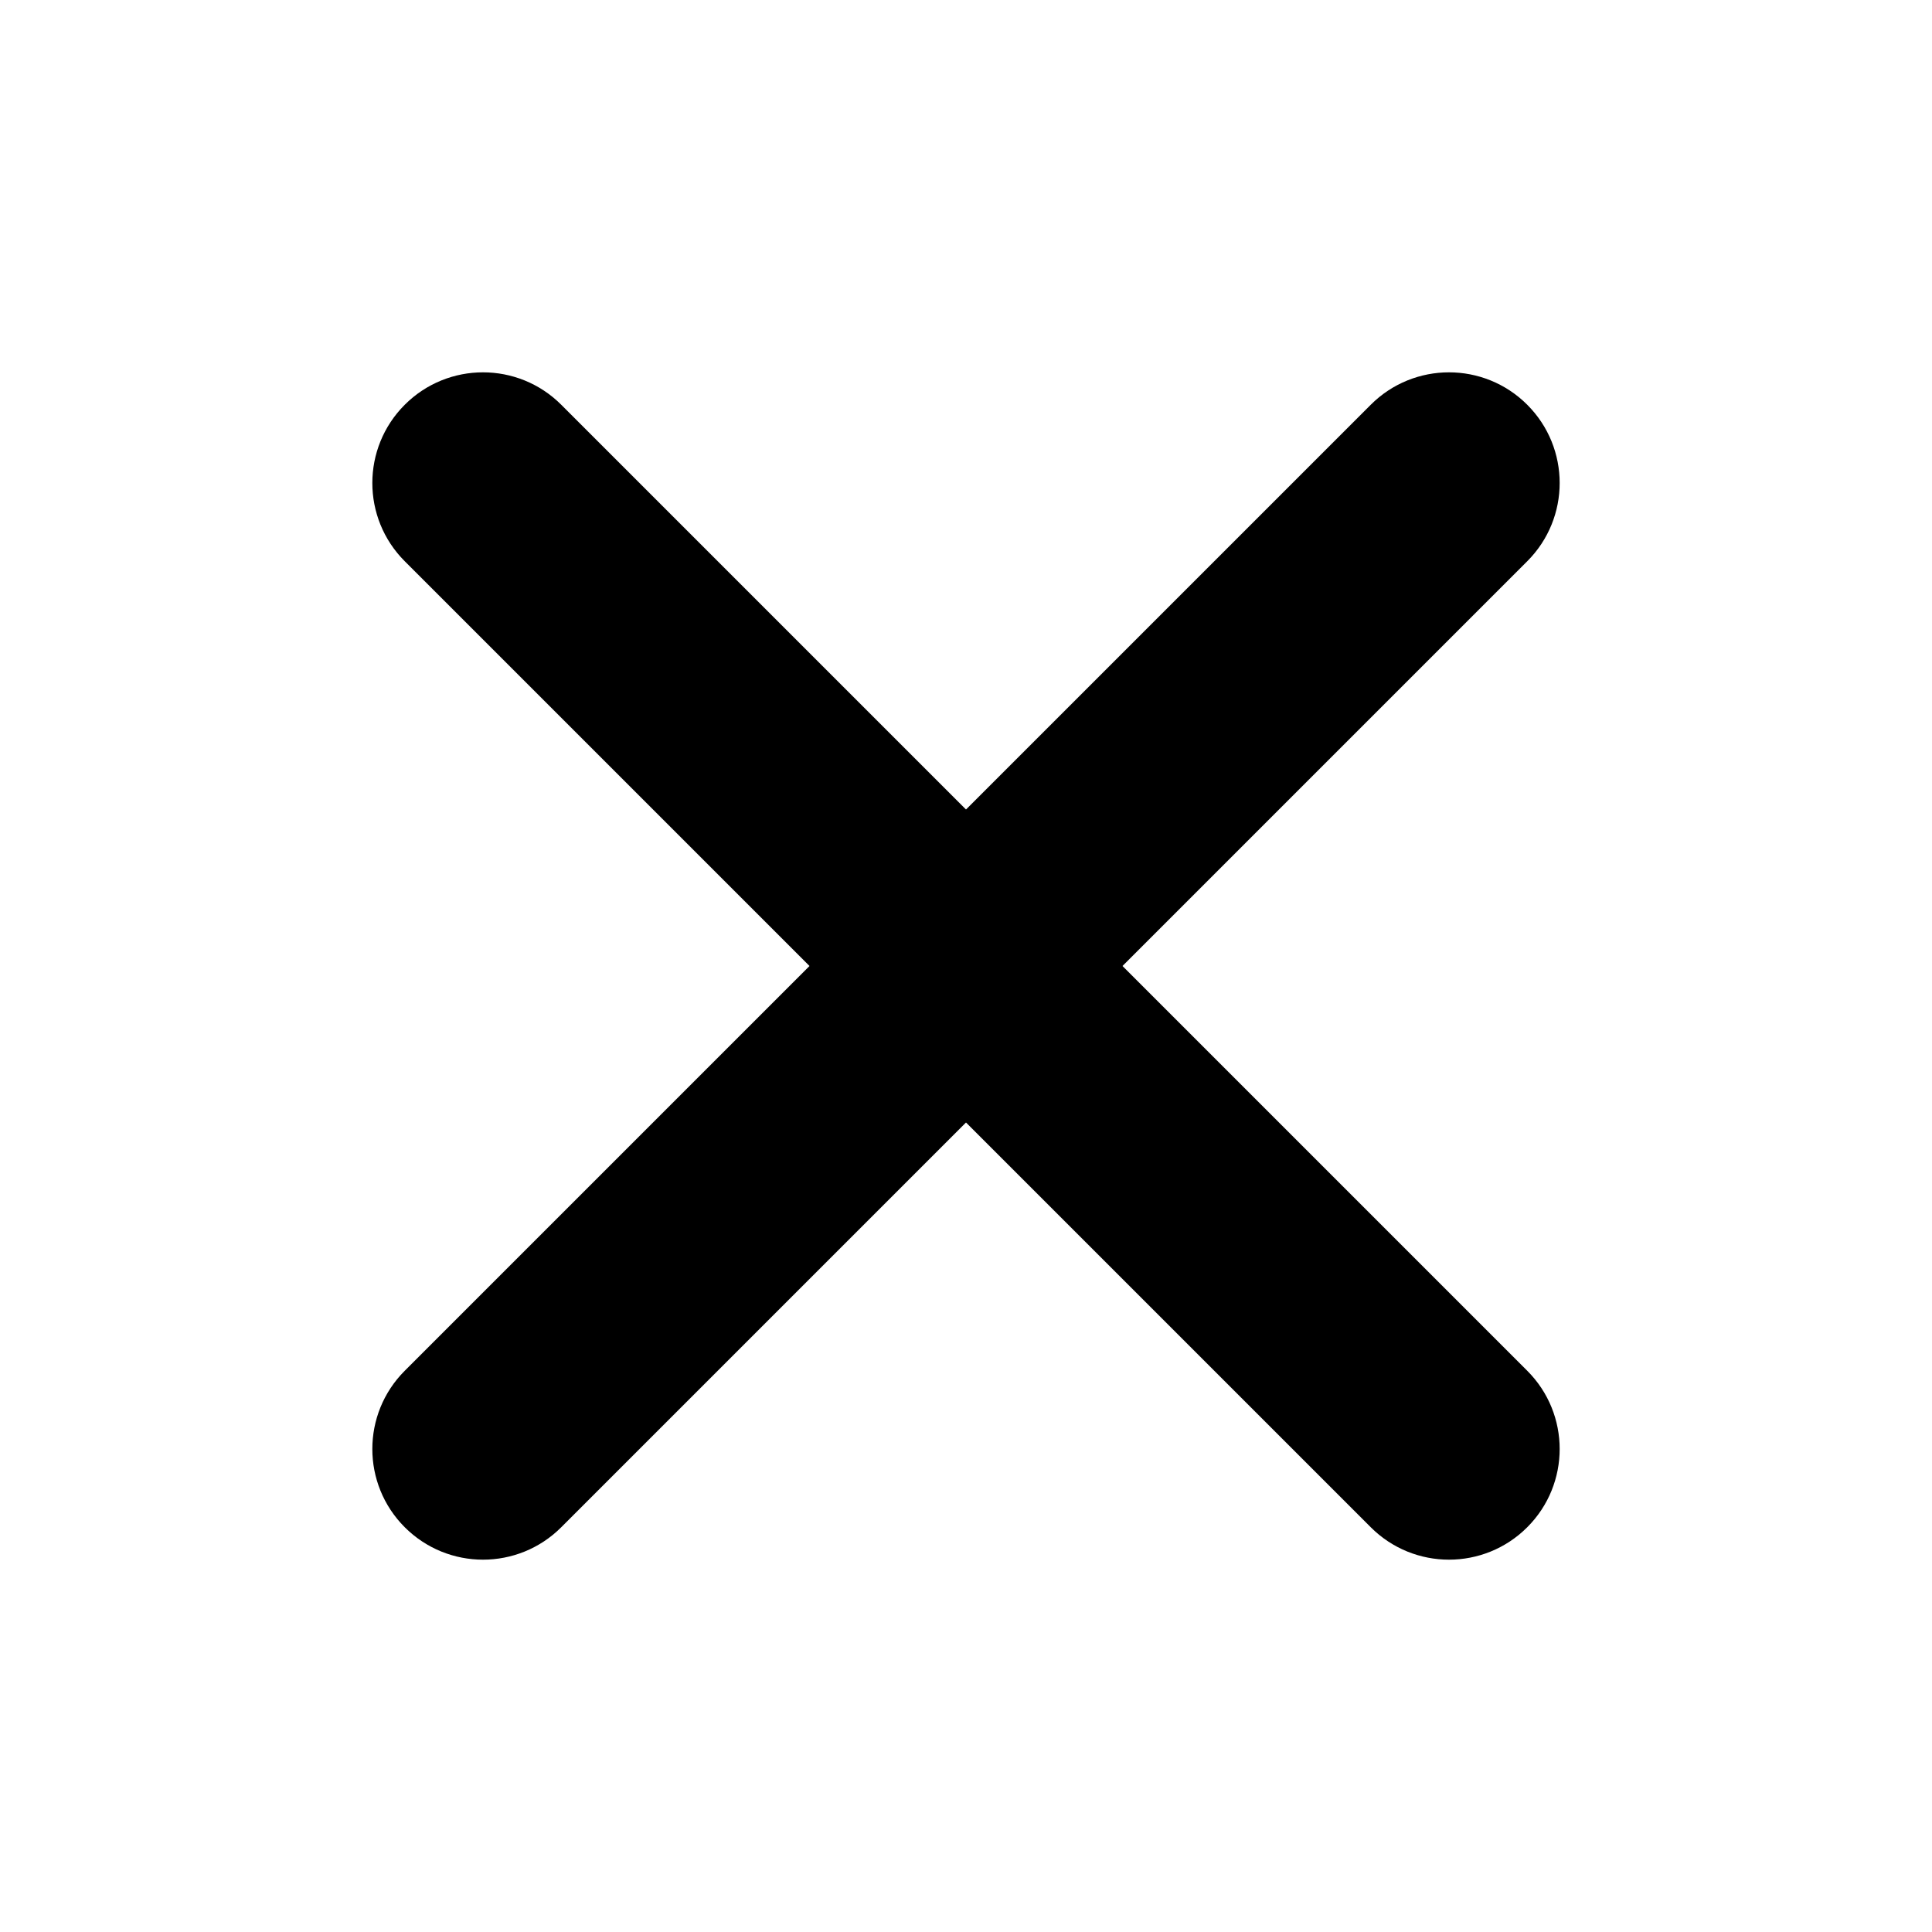
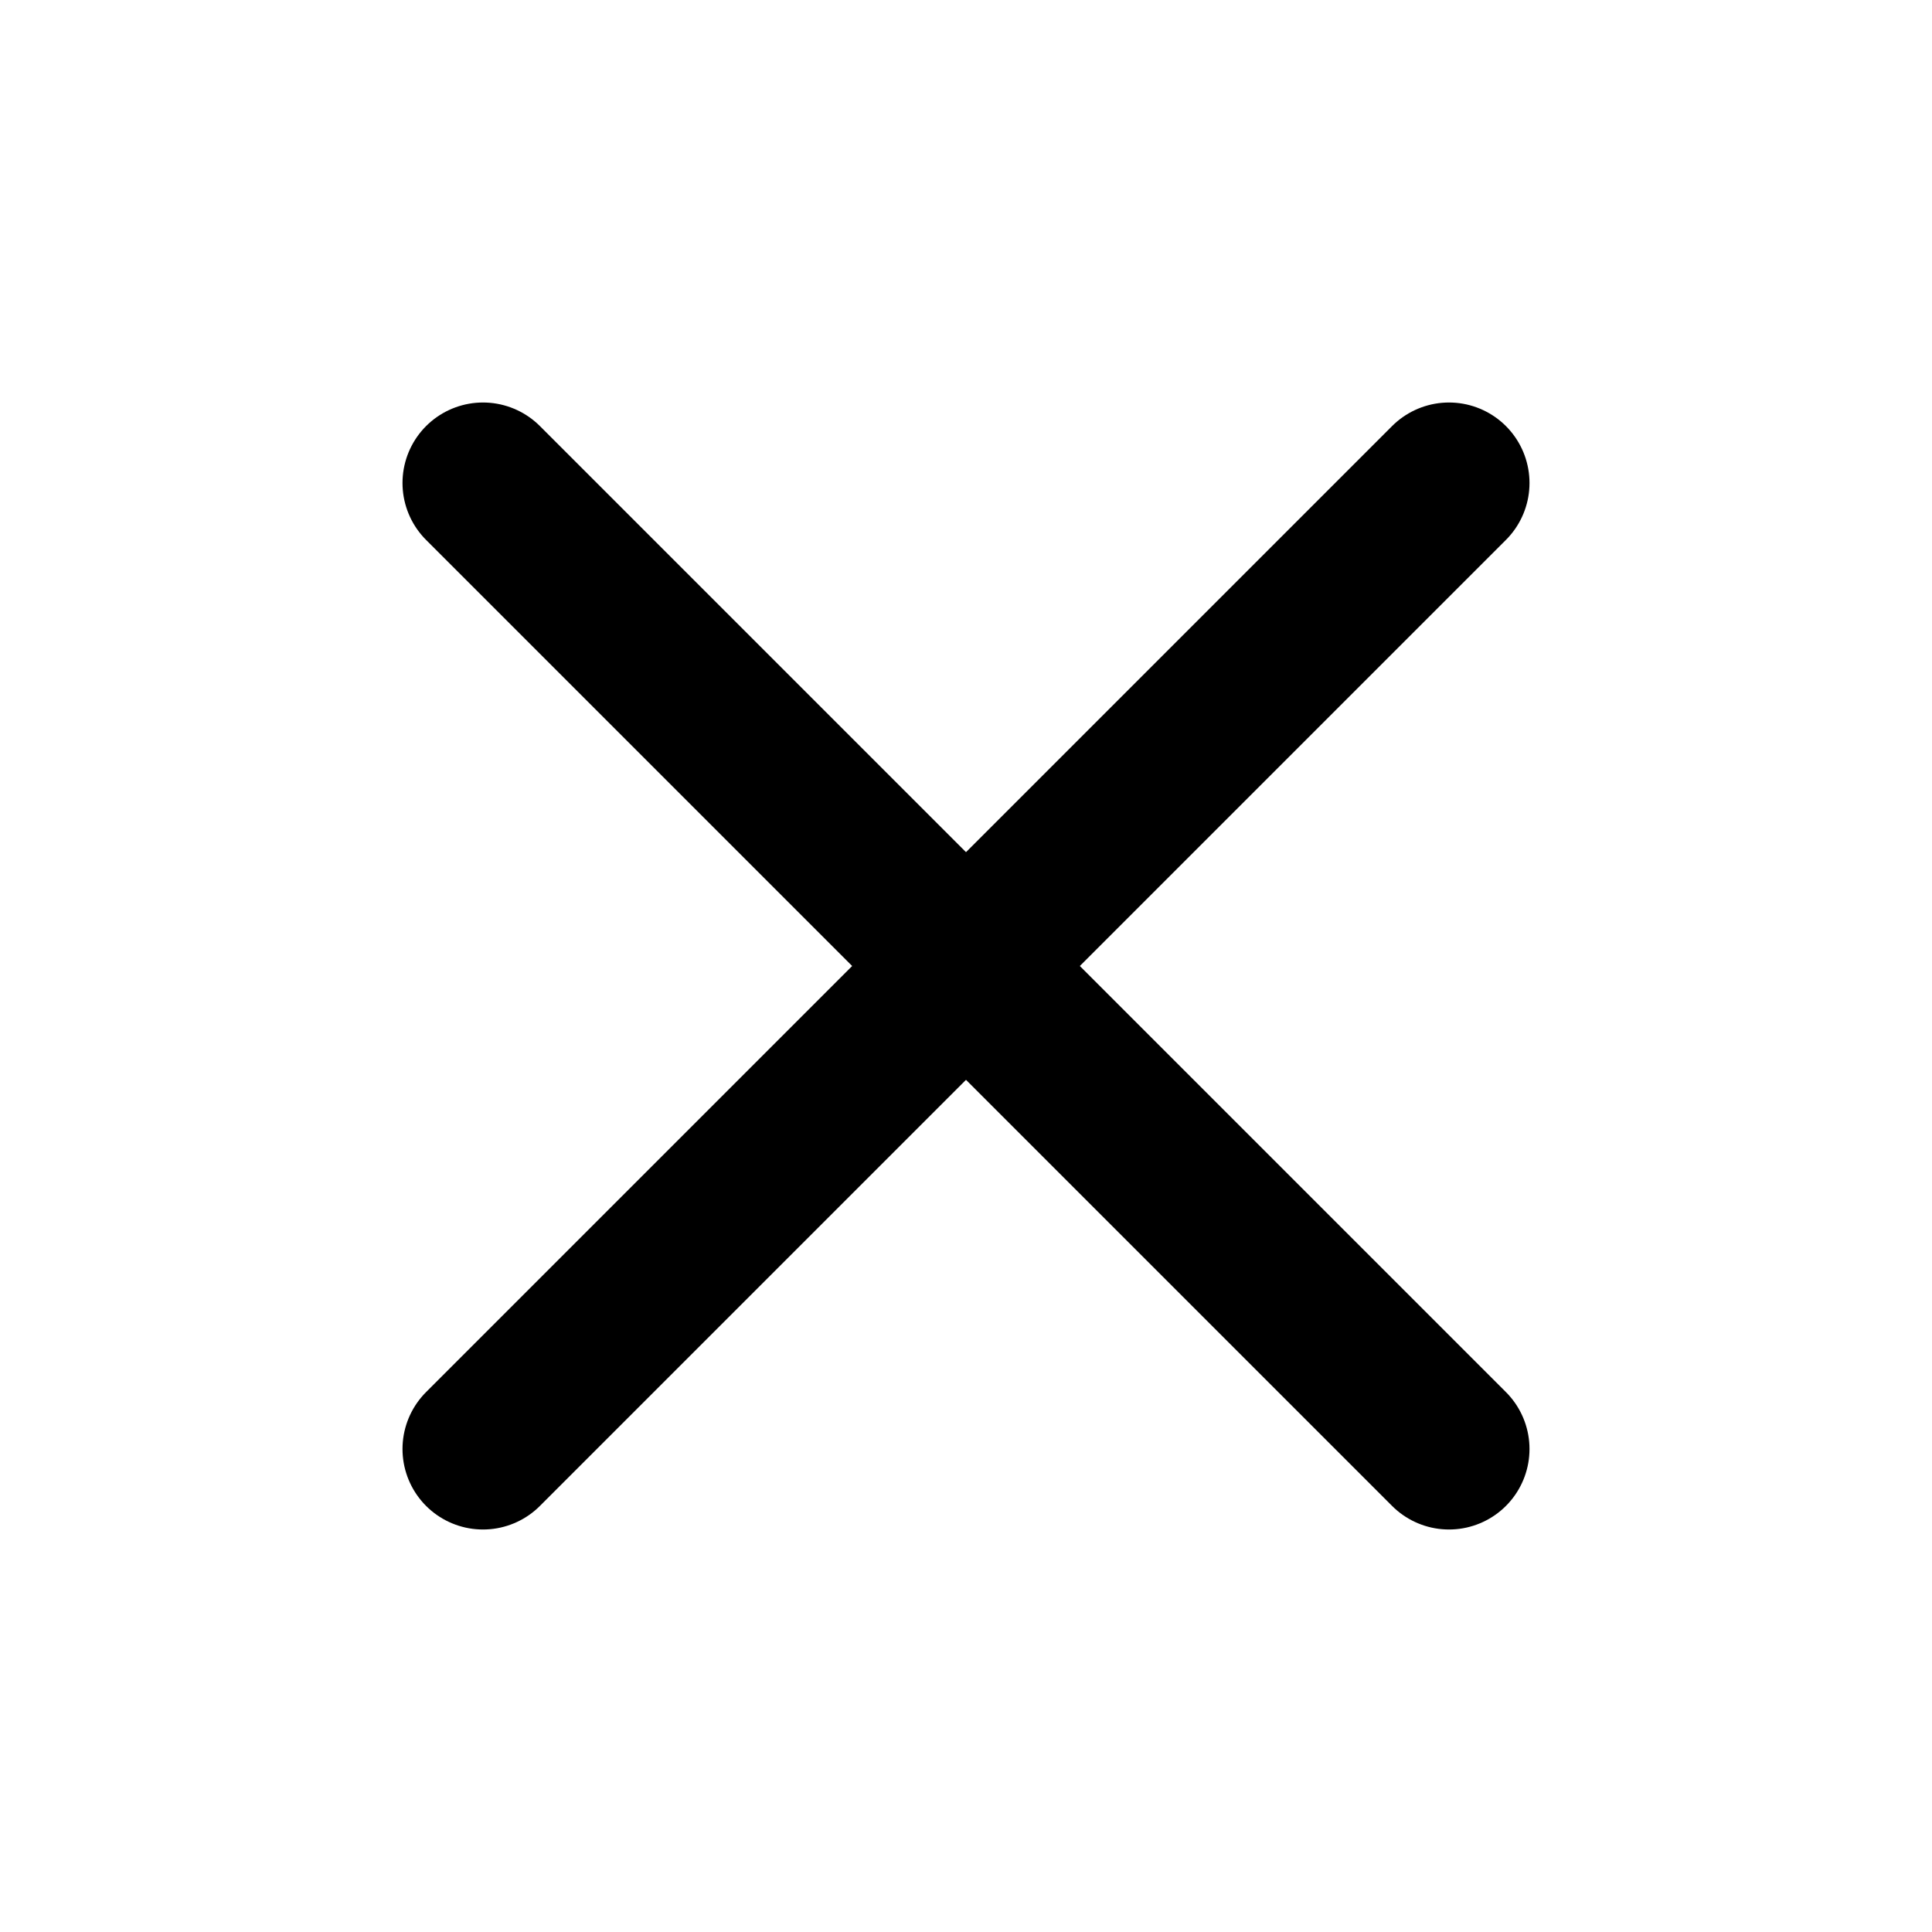
- <svg aria-hidden="true" class="pswp__icn" width="32" height="32" viewBox="0 0 32 32">
-   <path d="M22.704 6.704C23.42 5.988 24.58 5.988 25.296 6.704C26.012 7.42 26.012 8.58 25.296 9.296L18.592 16L25.296 22.704C26.012 23.42 26.012 24.58 25.296 25.296C24.58 26.012 23.42 26.012 22.704 25.296L16 18.592L9.296 25.296C8.58 26.012 7.42 26.012 6.704 25.296C5.988 24.58 5.988 23.42 6.704 22.704L13.408 16L6.704 9.296C5.988 8.58 5.988 7.42 6.704 6.704C7.42 5.988 8.58 5.988 9.296 6.704L16 13.408L22.704 6.704Z" stroke-linecap="round" stroke-linejoin="round" />
+ <svg xmlns="http://www.w3.org/2000/svg" width="24" height="24" viewBox="0 0 24 24" fill="none" stroke="currentColor" stroke-width="2" stroke-linecap="round" stroke-linejoin="round" class="lucide lucide-x-icon lucide-x">
+   <path d="M18 6 6 18" />
+   <path d="m6 6 12 12" />
</svg>
